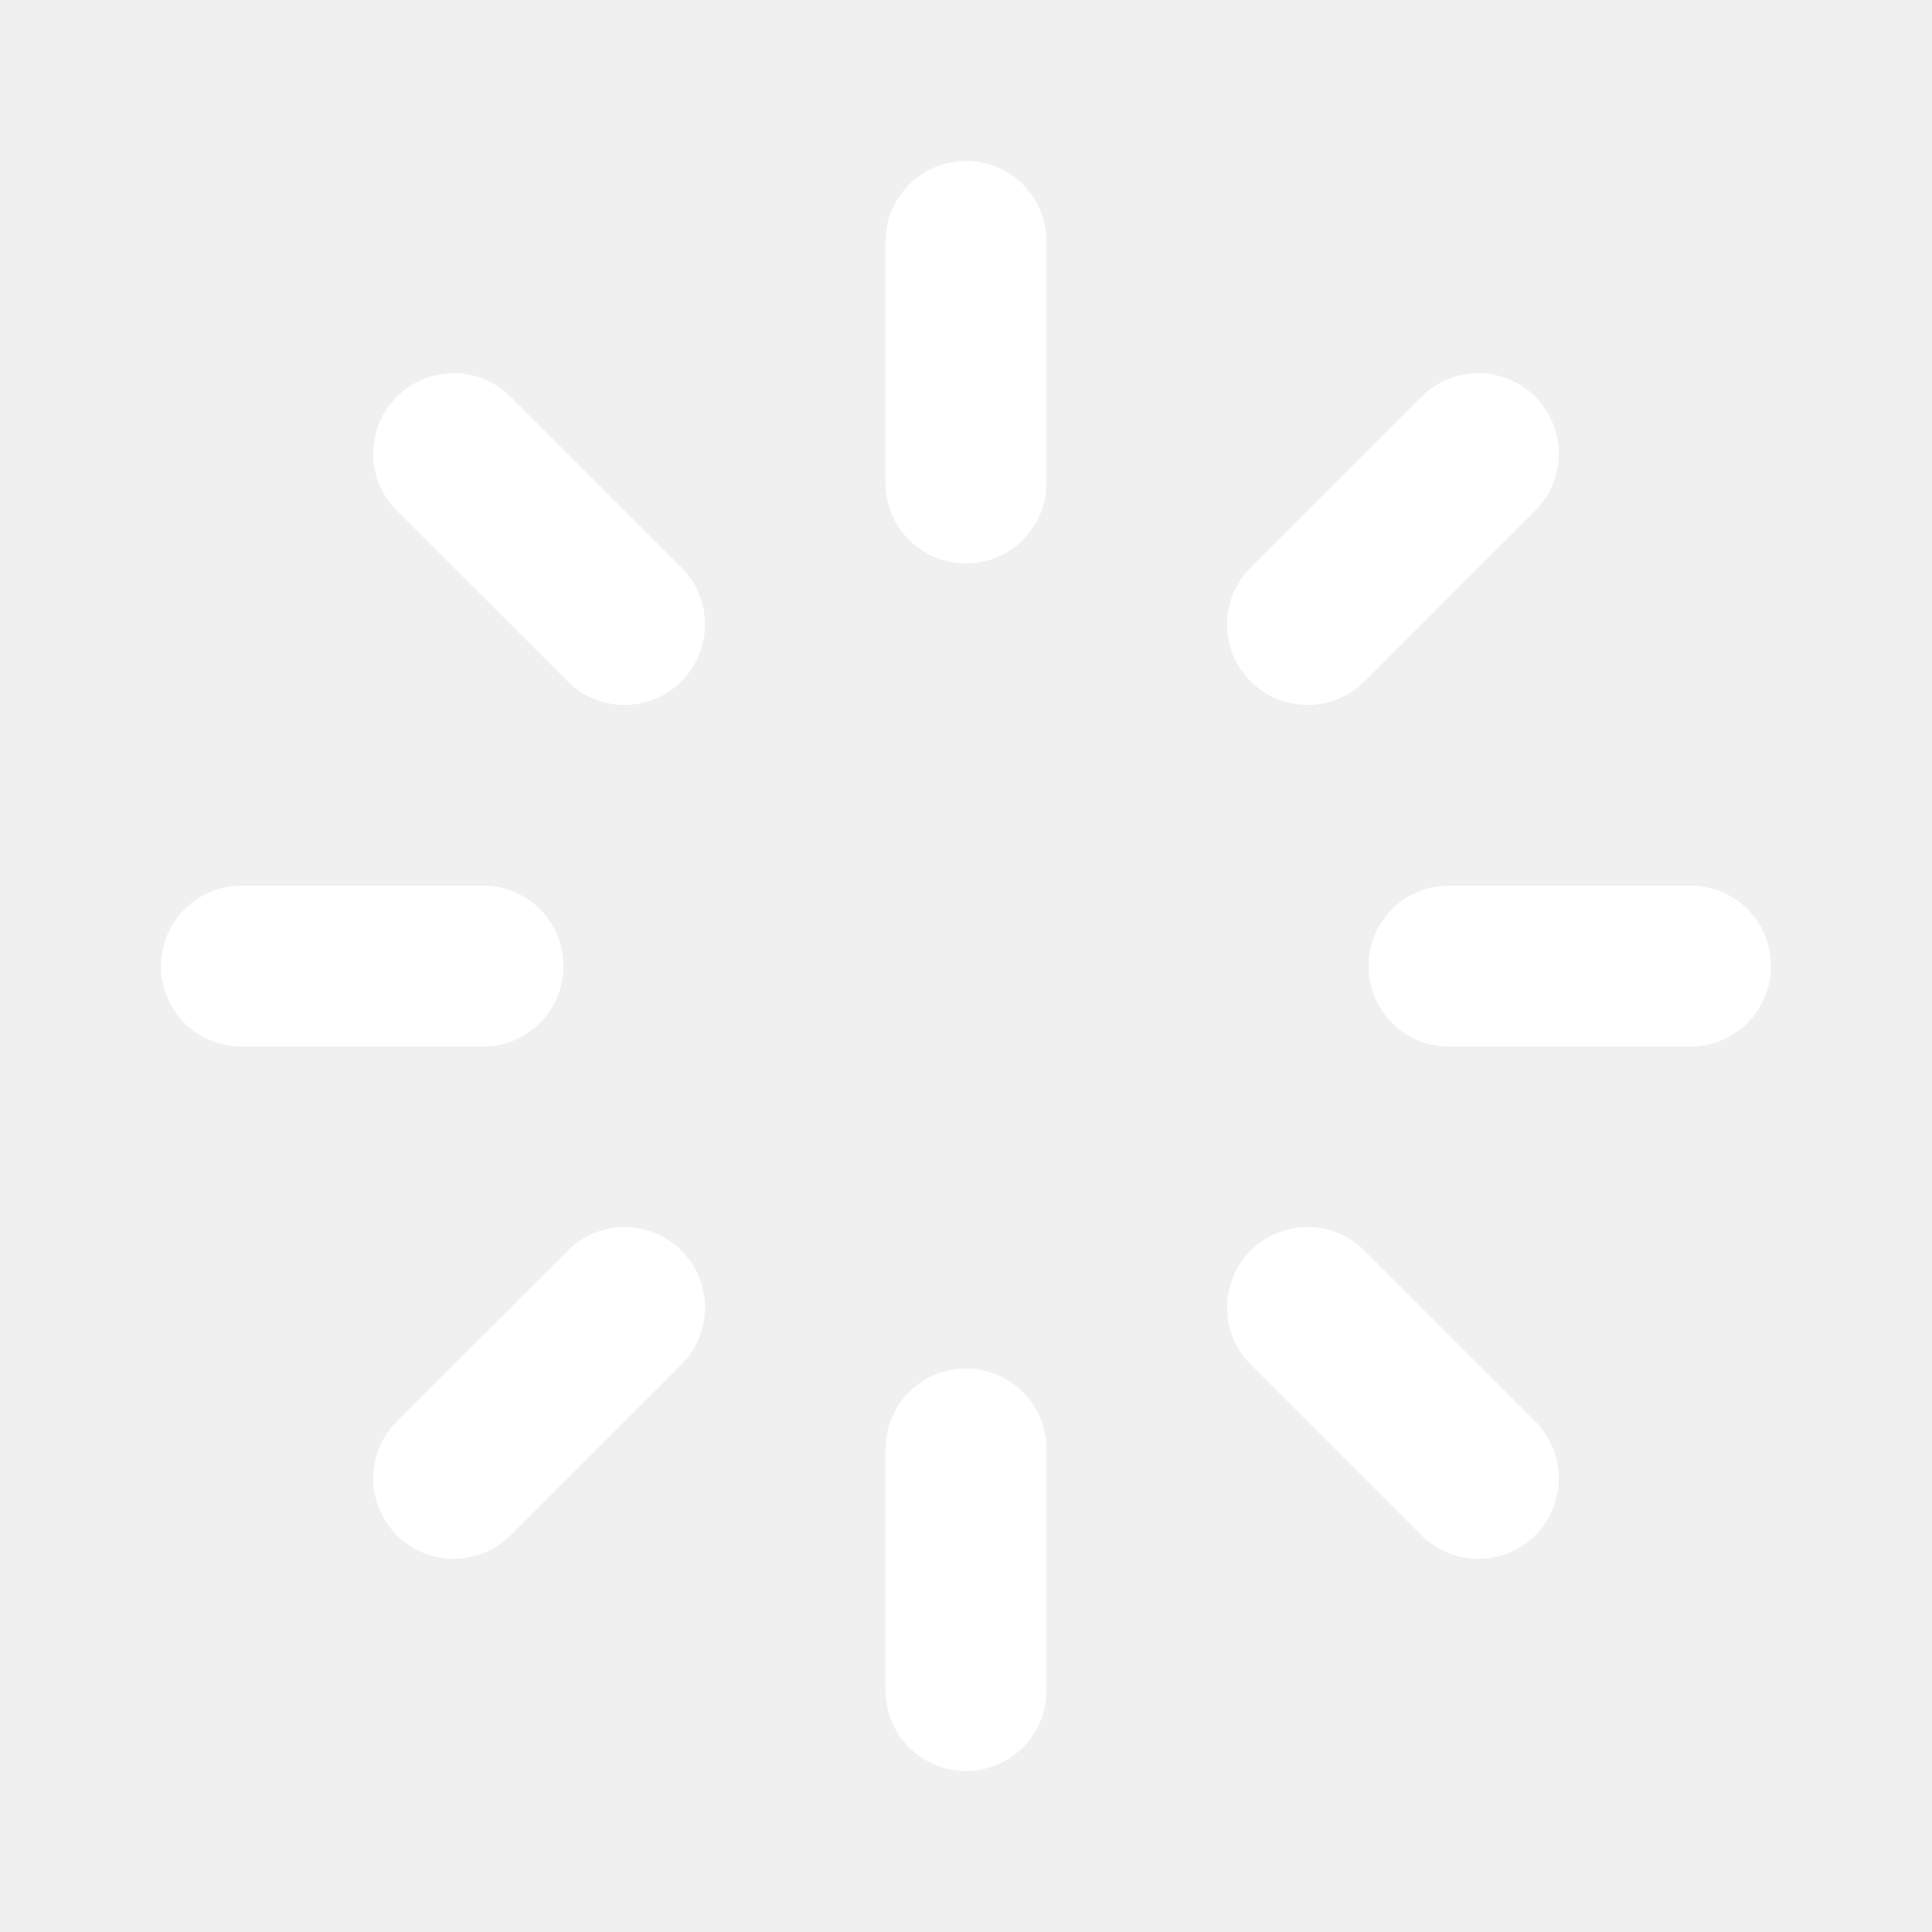
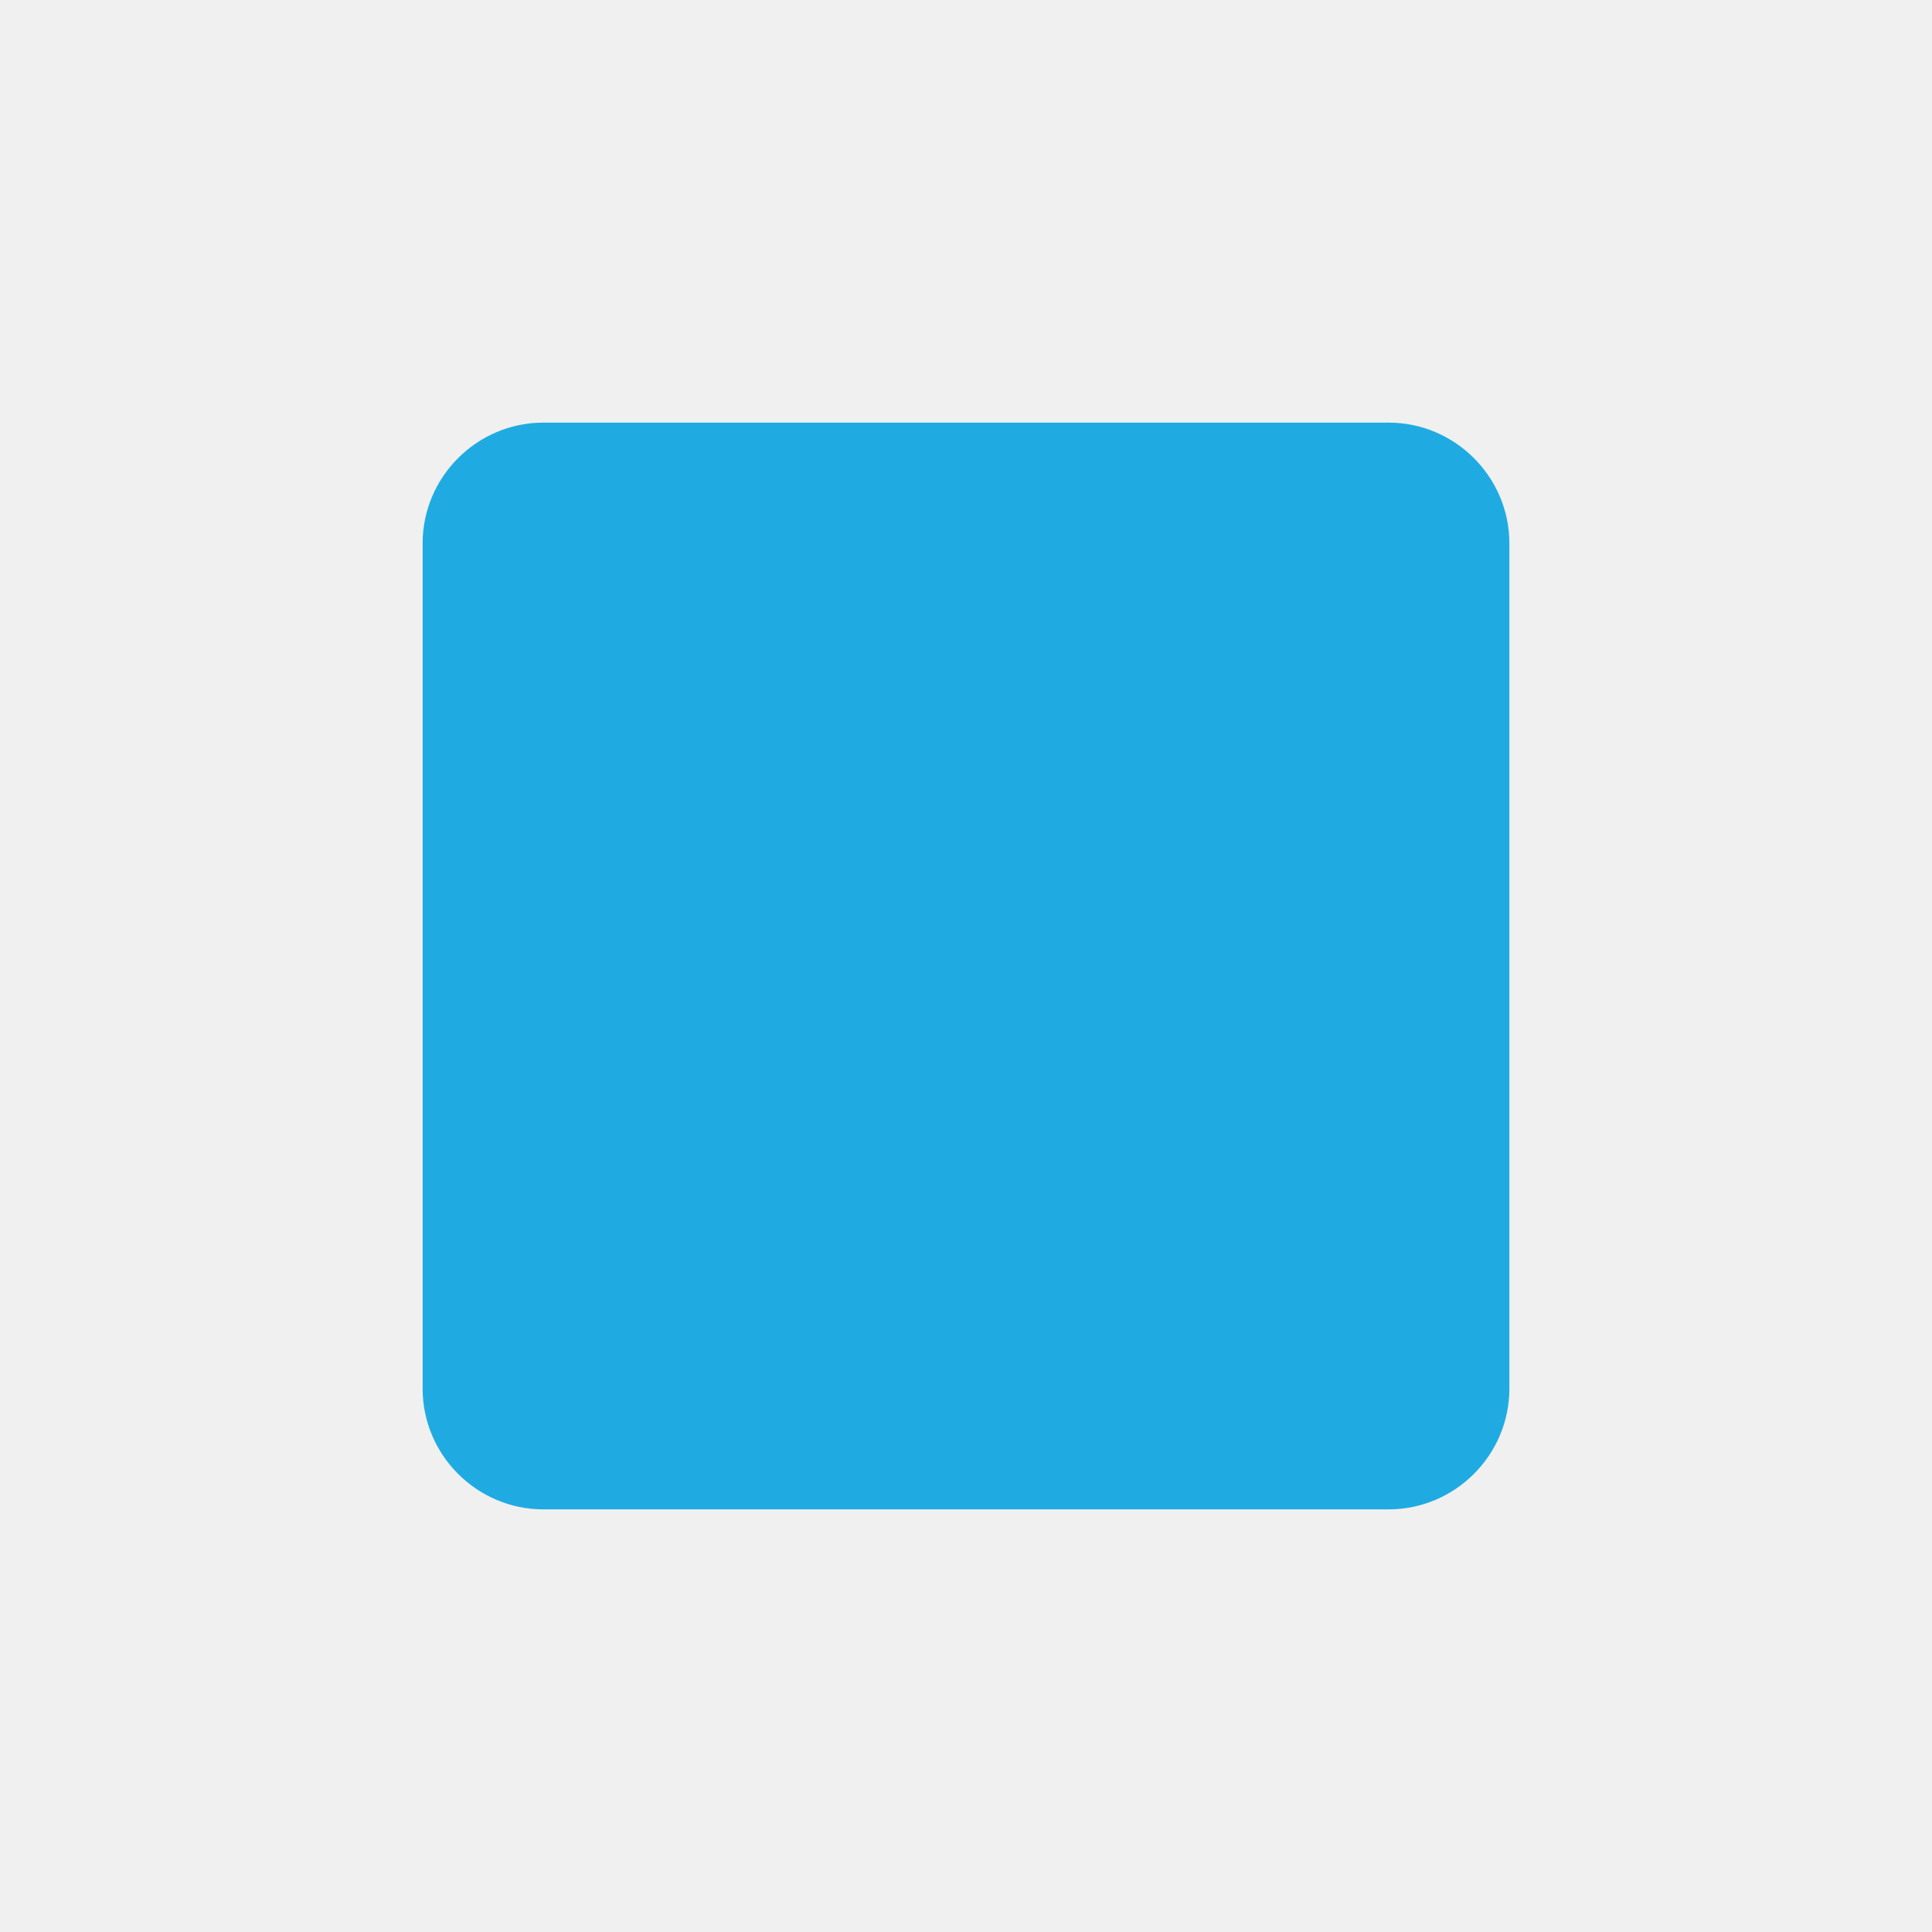
- <svg xmlns="http://www.w3.org/2000/svg" width="24" height="24" viewBox="0 0 24 24" fill="none">
-   <path d="M12 3V6M12 18V21M5.636 5.636L7.758 7.757M16.243 16.243L18.364 18.364M3 12.001H6M18 12.001H21M5.636 18.364L7.758 16.243M16.243 7.757L18.364 5.636" stroke="white" stroke-width="2" stroke-linecap="round" stroke-linejoin="round" />
+ <svg xmlns="http://www.w3.org/2000/svg" version="1.1" id="Layer_1" x="0px" y="0px" viewBox="0 0 32 32" style="enable-background:new 0 0 32 32;" xml:space="preserve">
+   <style type="text/css">
+ 	.st1{fill-rule:evenodd;clip-rule:evenodd;fill:#1FABE2;}
+ </style>
+   <g id="Rectangle_3_copy_3" class="st0">
+     <g>
+       <rect x="8" y="8" class="st1" width="16" height="16" />
+     </g>
+   </g>
+   <g id="Rectangle_2_copy_13">
+     <g>
+       <path class="st1" d="M23,7H9C7.9,7,7,7.9,7,9v14c0,1.1,0.9,2,2,2h14c1.1,0,2-0.9,2-2V9C25,7.9,24.1,7,23,7z M23,23H9V9h14V23z" />
+     </g>
+   </g>
</svg>
